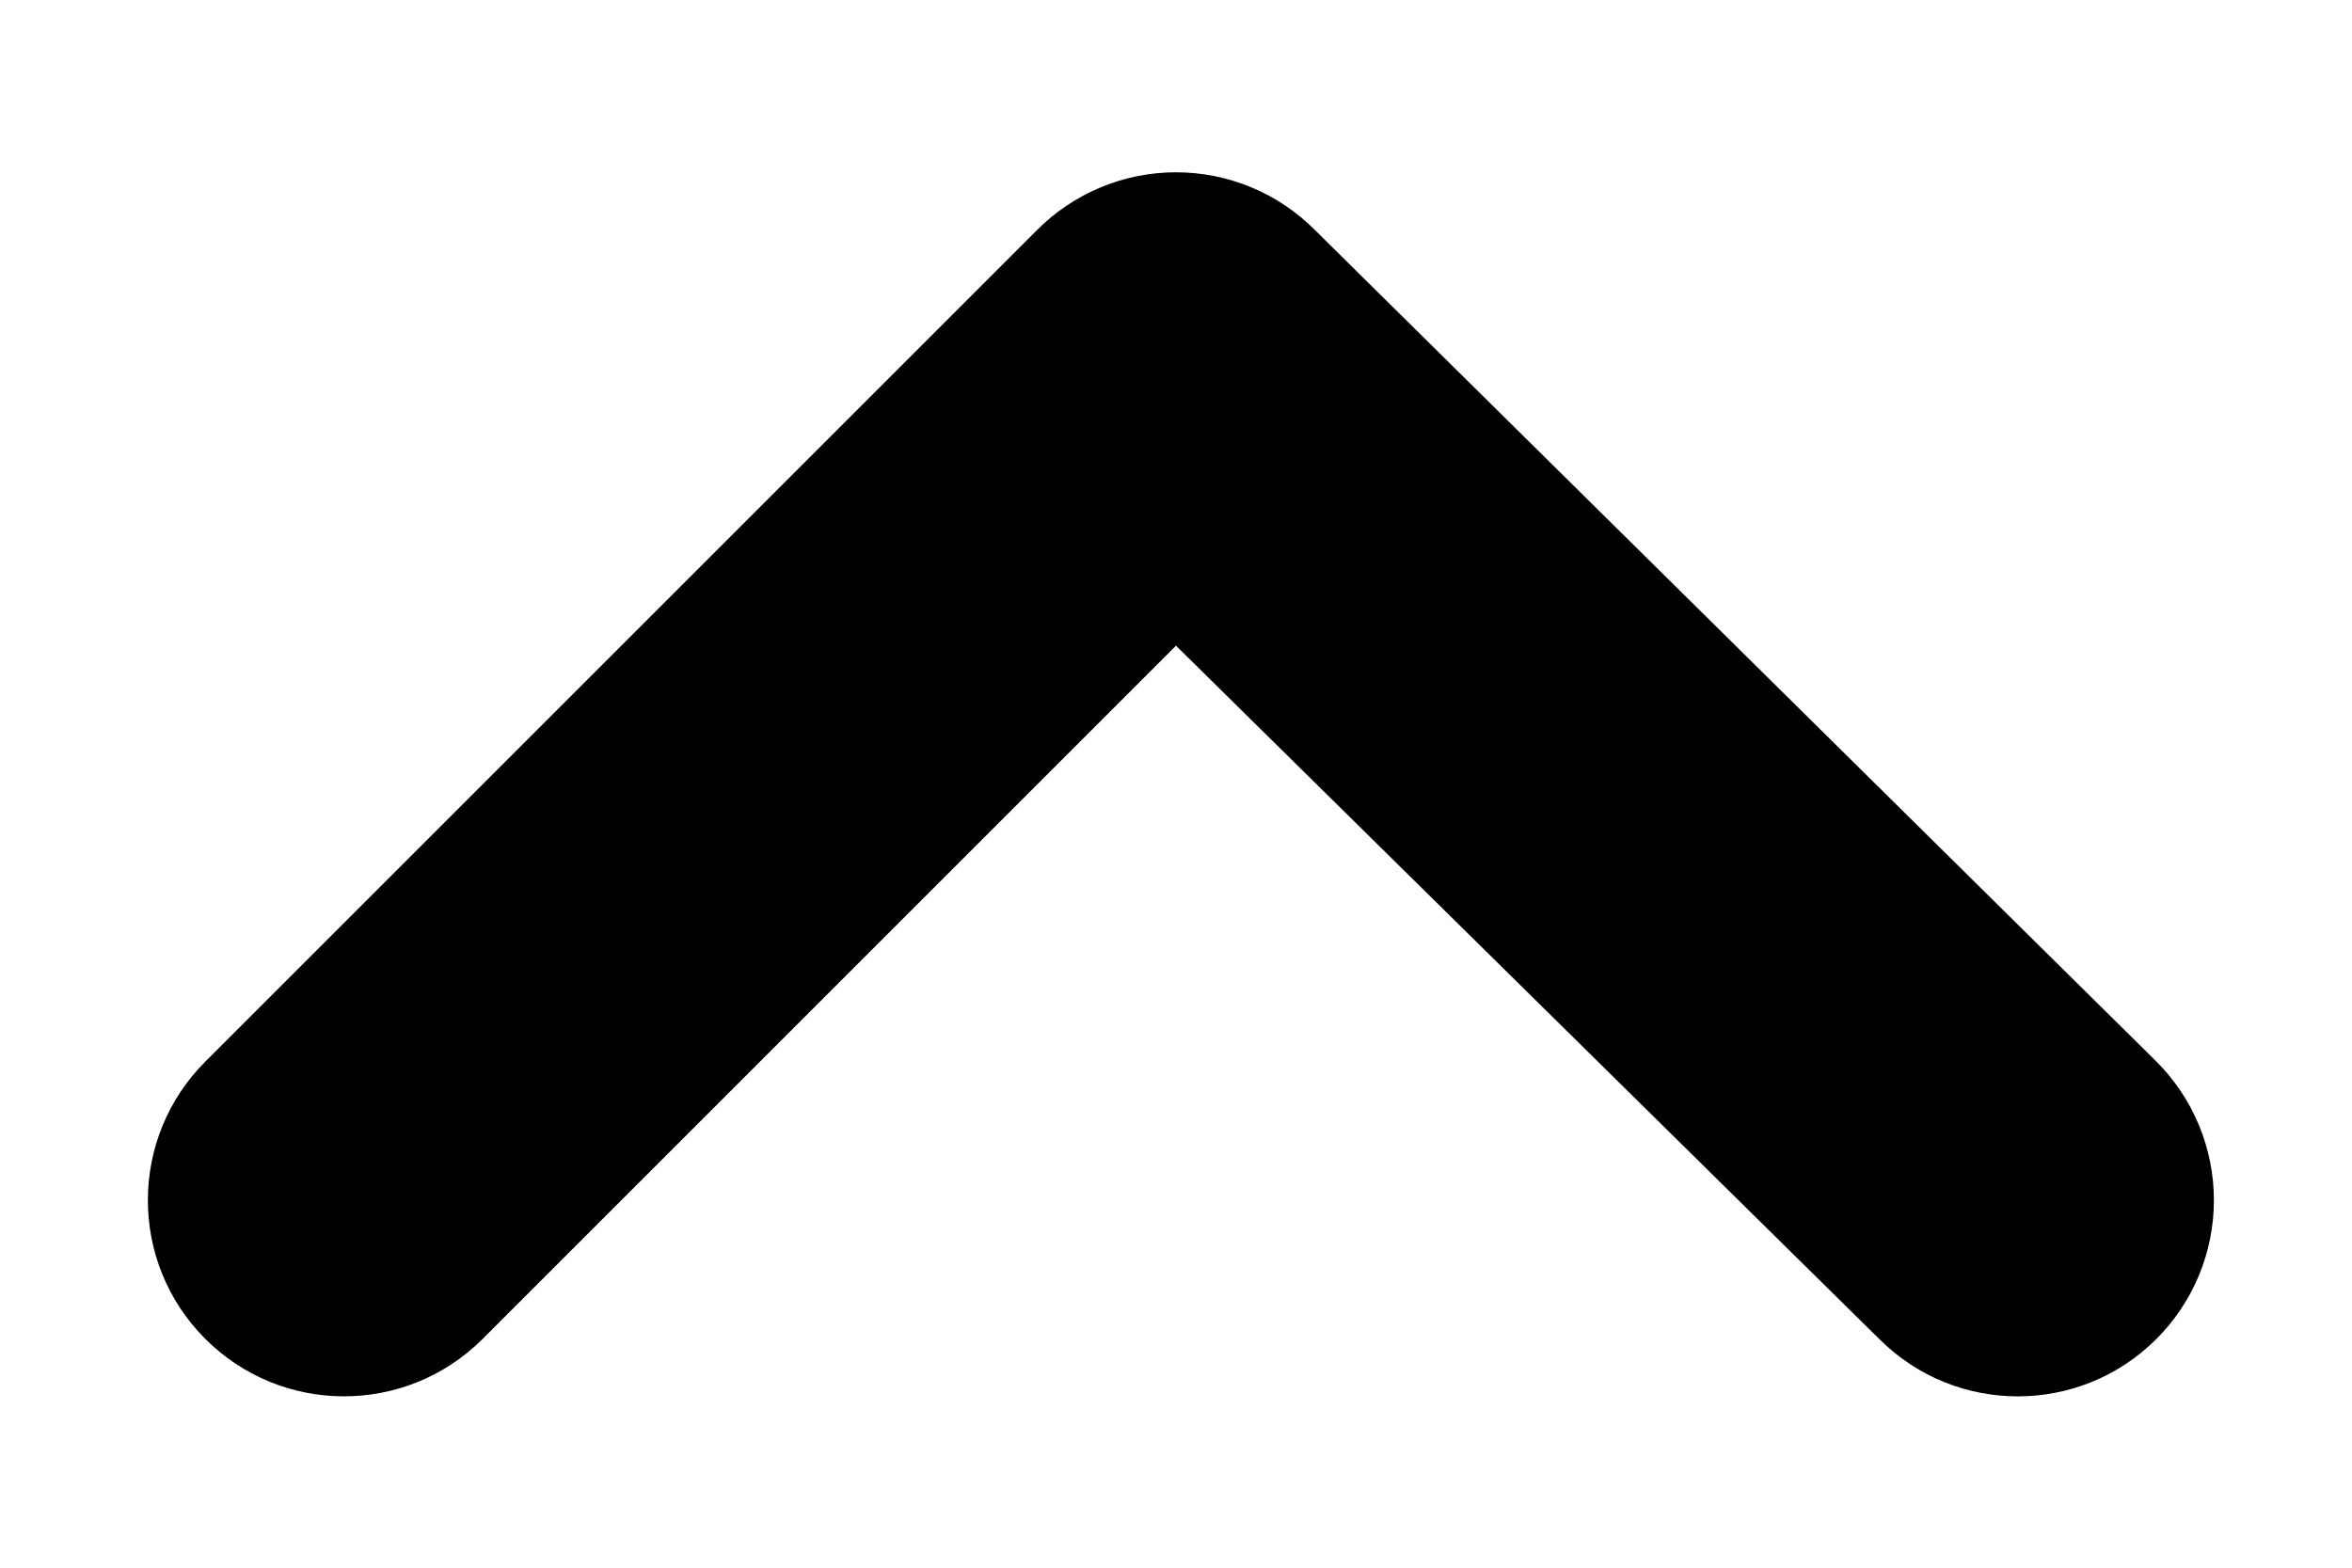
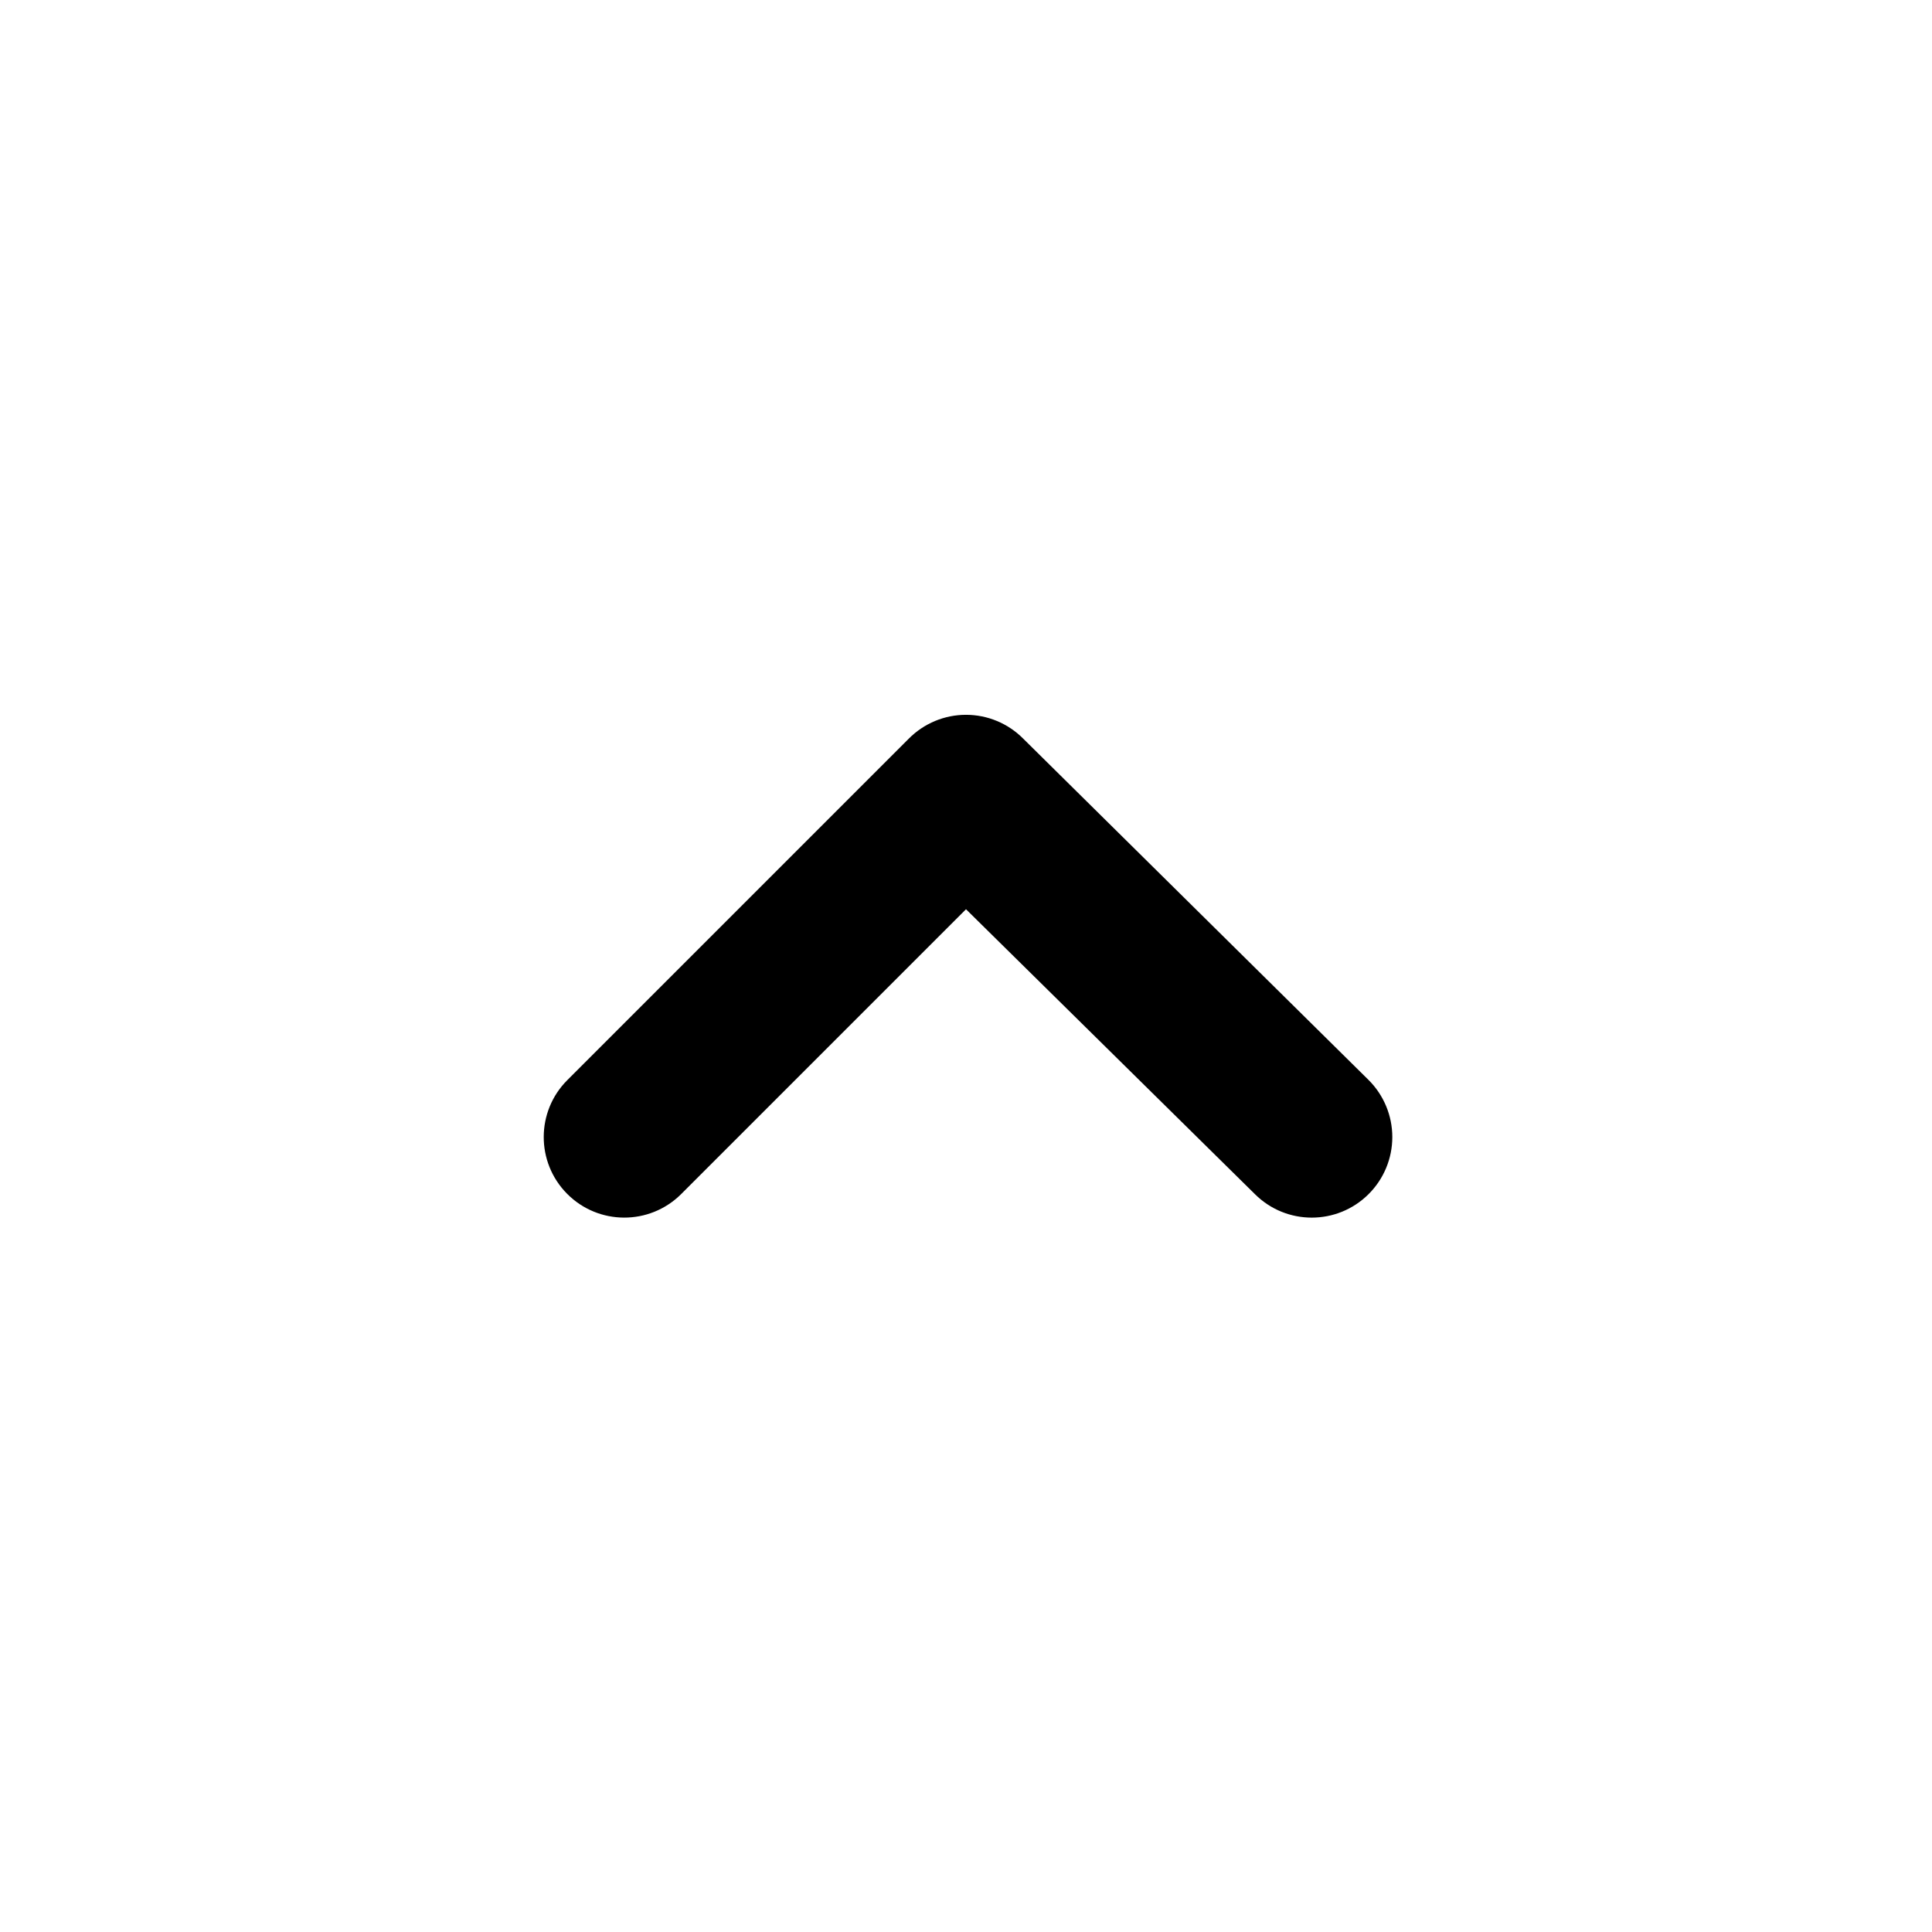
- <svg xmlns="http://www.w3.org/2000/svg" viewBox="0 0 12 8">
-   <path d="M11 6.835a1 1 0 0 1-1.41 0L6 3.295l-3.54 3.54a1 1 0 1 1-1.41-1.42l4.24-4.24a1 1 0 0 1 1.42 0L11 5.415a1.001 1.001 0 0 1 0 1.42z" />
+ <svg xmlns="http://www.w3.org/2000/svg" viewBox="0 0 24 24">
+   <path d="M17 14.835a1 1 0 0 1-1.41 0L12 11.295l-3.54 3.54a1 1 0 1 1-1.41-1.42l4.24-4.24a1.001 1.001 0 0 1 1.42 0l4.29 4.24a1 1 0 0 1 0 1.42z" />
</svg>
